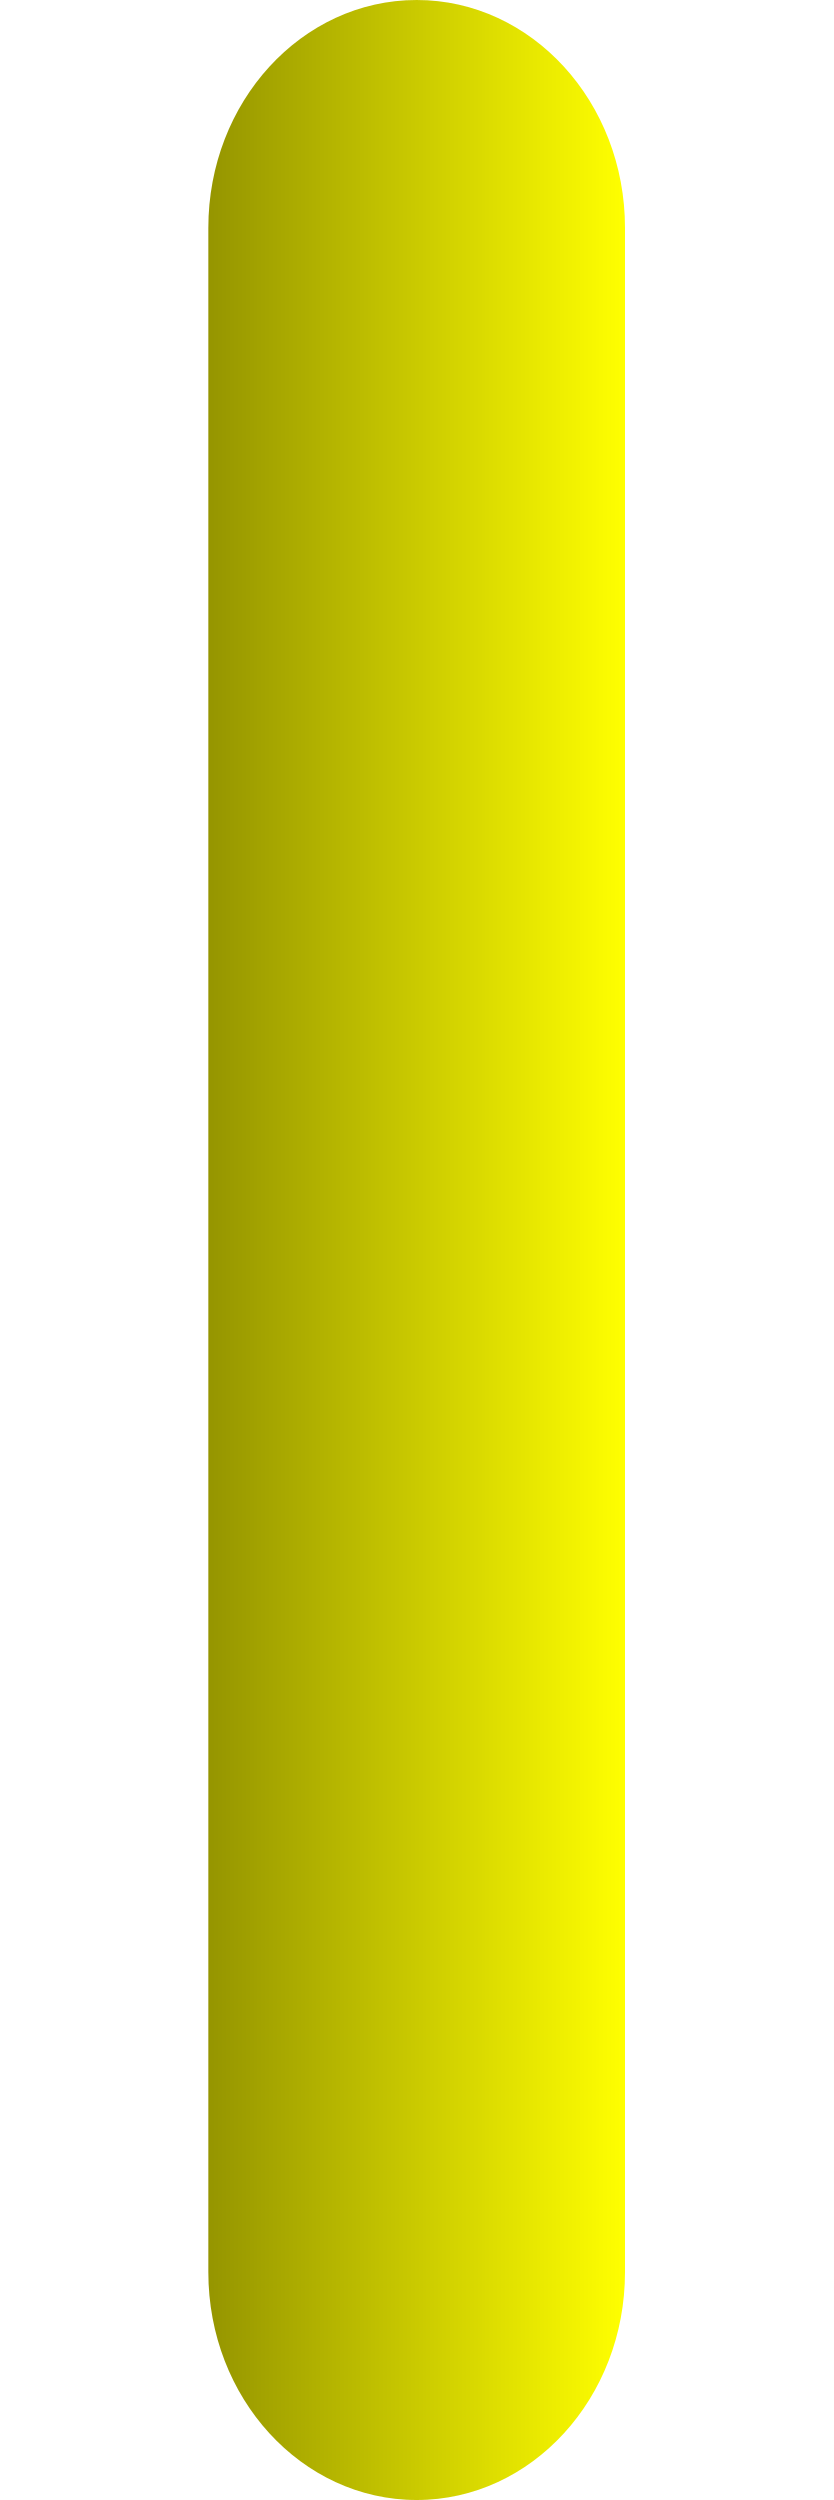
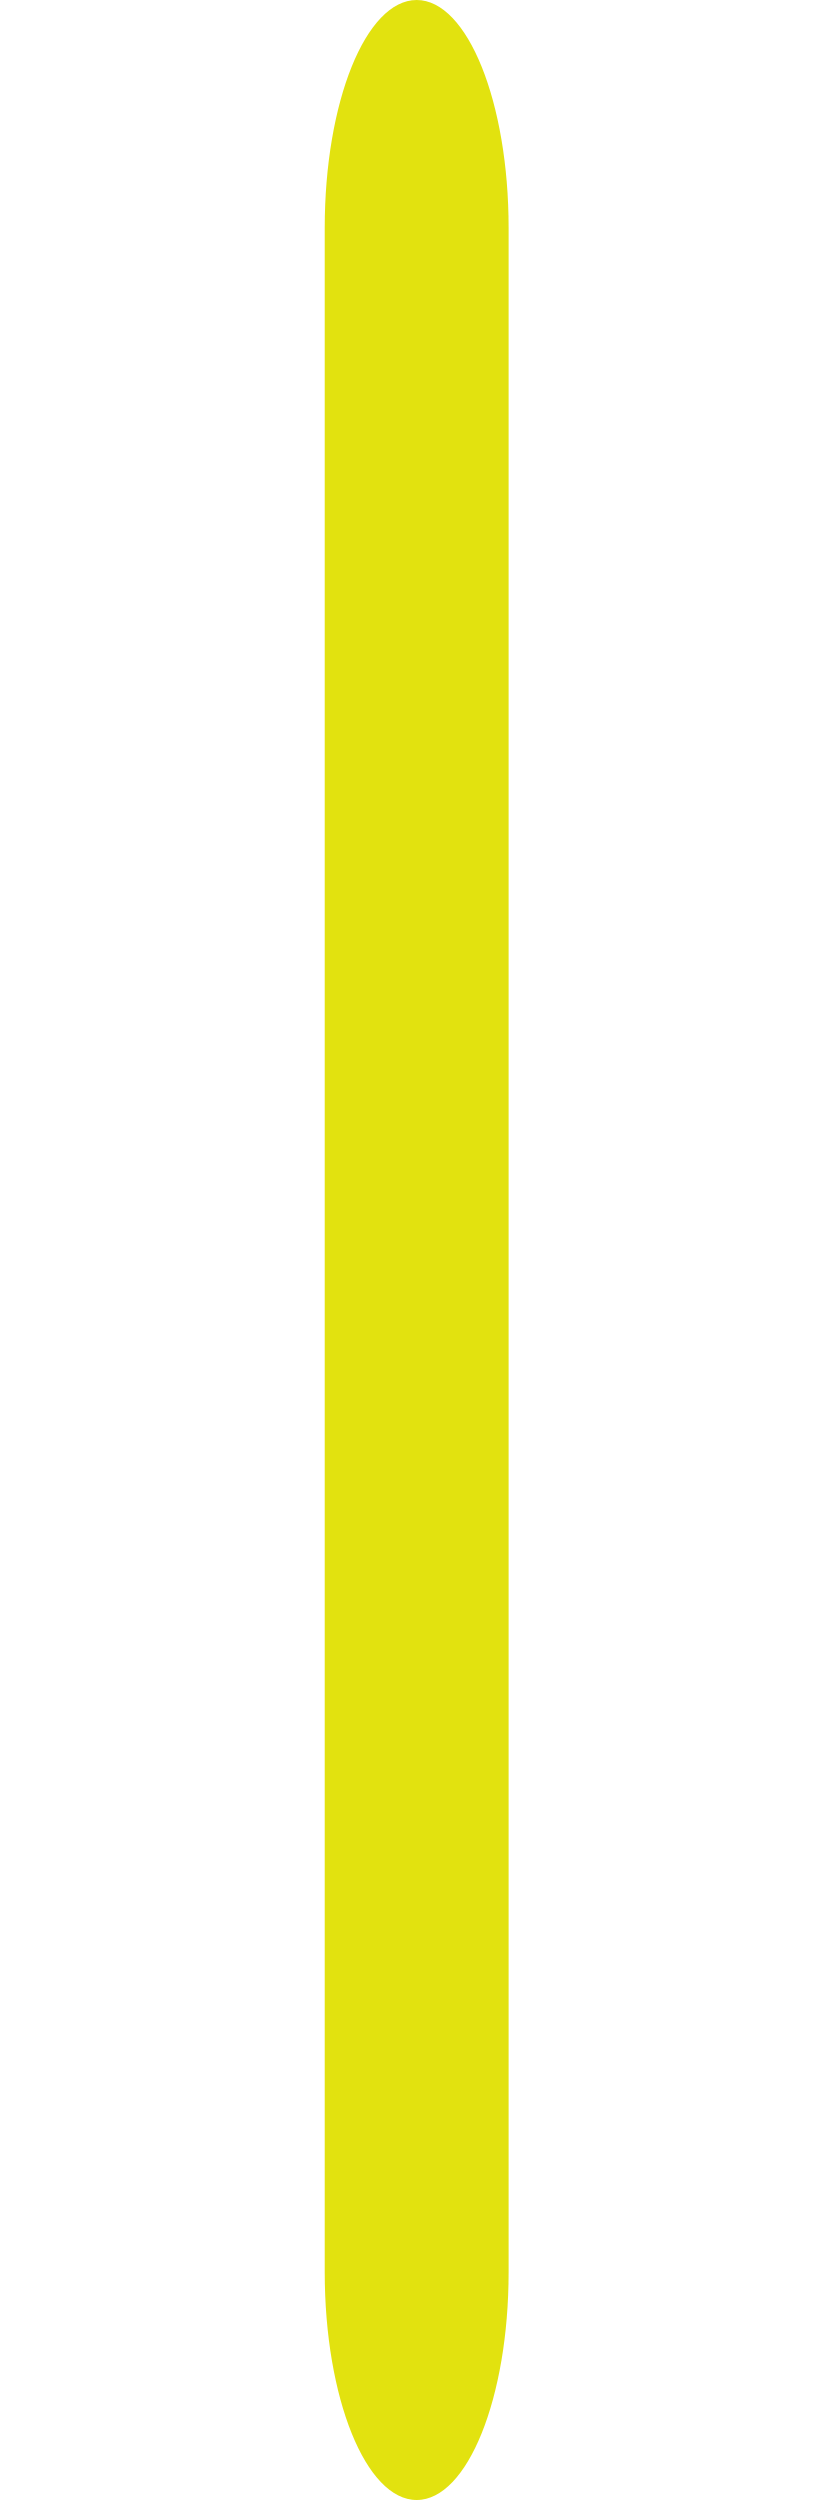
- <svg xmlns="http://www.w3.org/2000/svg" xmlns:xlink="http://www.w3.org/1999/xlink" width="100" height="300" id="svg2" version="1.0">
+ <svg xmlns="http://www.w3.org/2000/svg" width="100" height="300" id="svg2" version="1.0">
  <defs id="defs4">
    <linearGradient id="linearGradient3197">
      <stop style="stop-color:#ffff00;stop-opacity:1;" offset="0" id="stop3199" />
      <stop style="stop-color:#959500;stop-opacity:1;" offset="1" id="stop3201" />
    </linearGradient>
-     <linearGradient xlink:href="#linearGradient3197" id="linearGradient3203" x1="347.047" y1="526.181" x2="397.047" y2="526.181" gradientUnits="userSpaceOnUse" gradientTransform="translate(-744.0945,0)" />
  </defs>
  <g id="layer1" transform="translate(-322.0472,-376.1811)">
-     <rect style="fill:url(#linearGradient3203);fill-opacity:1;stroke:none;stroke-width:0.1;stroke-linecap:butt;stroke-linejoin:miter;stroke-miterlimit:4;stroke-dasharray:none;stroke-dashoffset:0;stroke-opacity:1" id="rect2383" width="50" height="300" x="-397.047" y="376.181" rx="25" ry="27.348" transform="scale(-1,1)" />
+     <rect style="fill:#e0e000;fill-opacity:0.941;stroke:none" id="rect2383" width="22.067" height="300" x="-383.081" y="376.181" rx="25" ry="27.348" transform="scale(-1,1)" />
  </g>
</svg>
